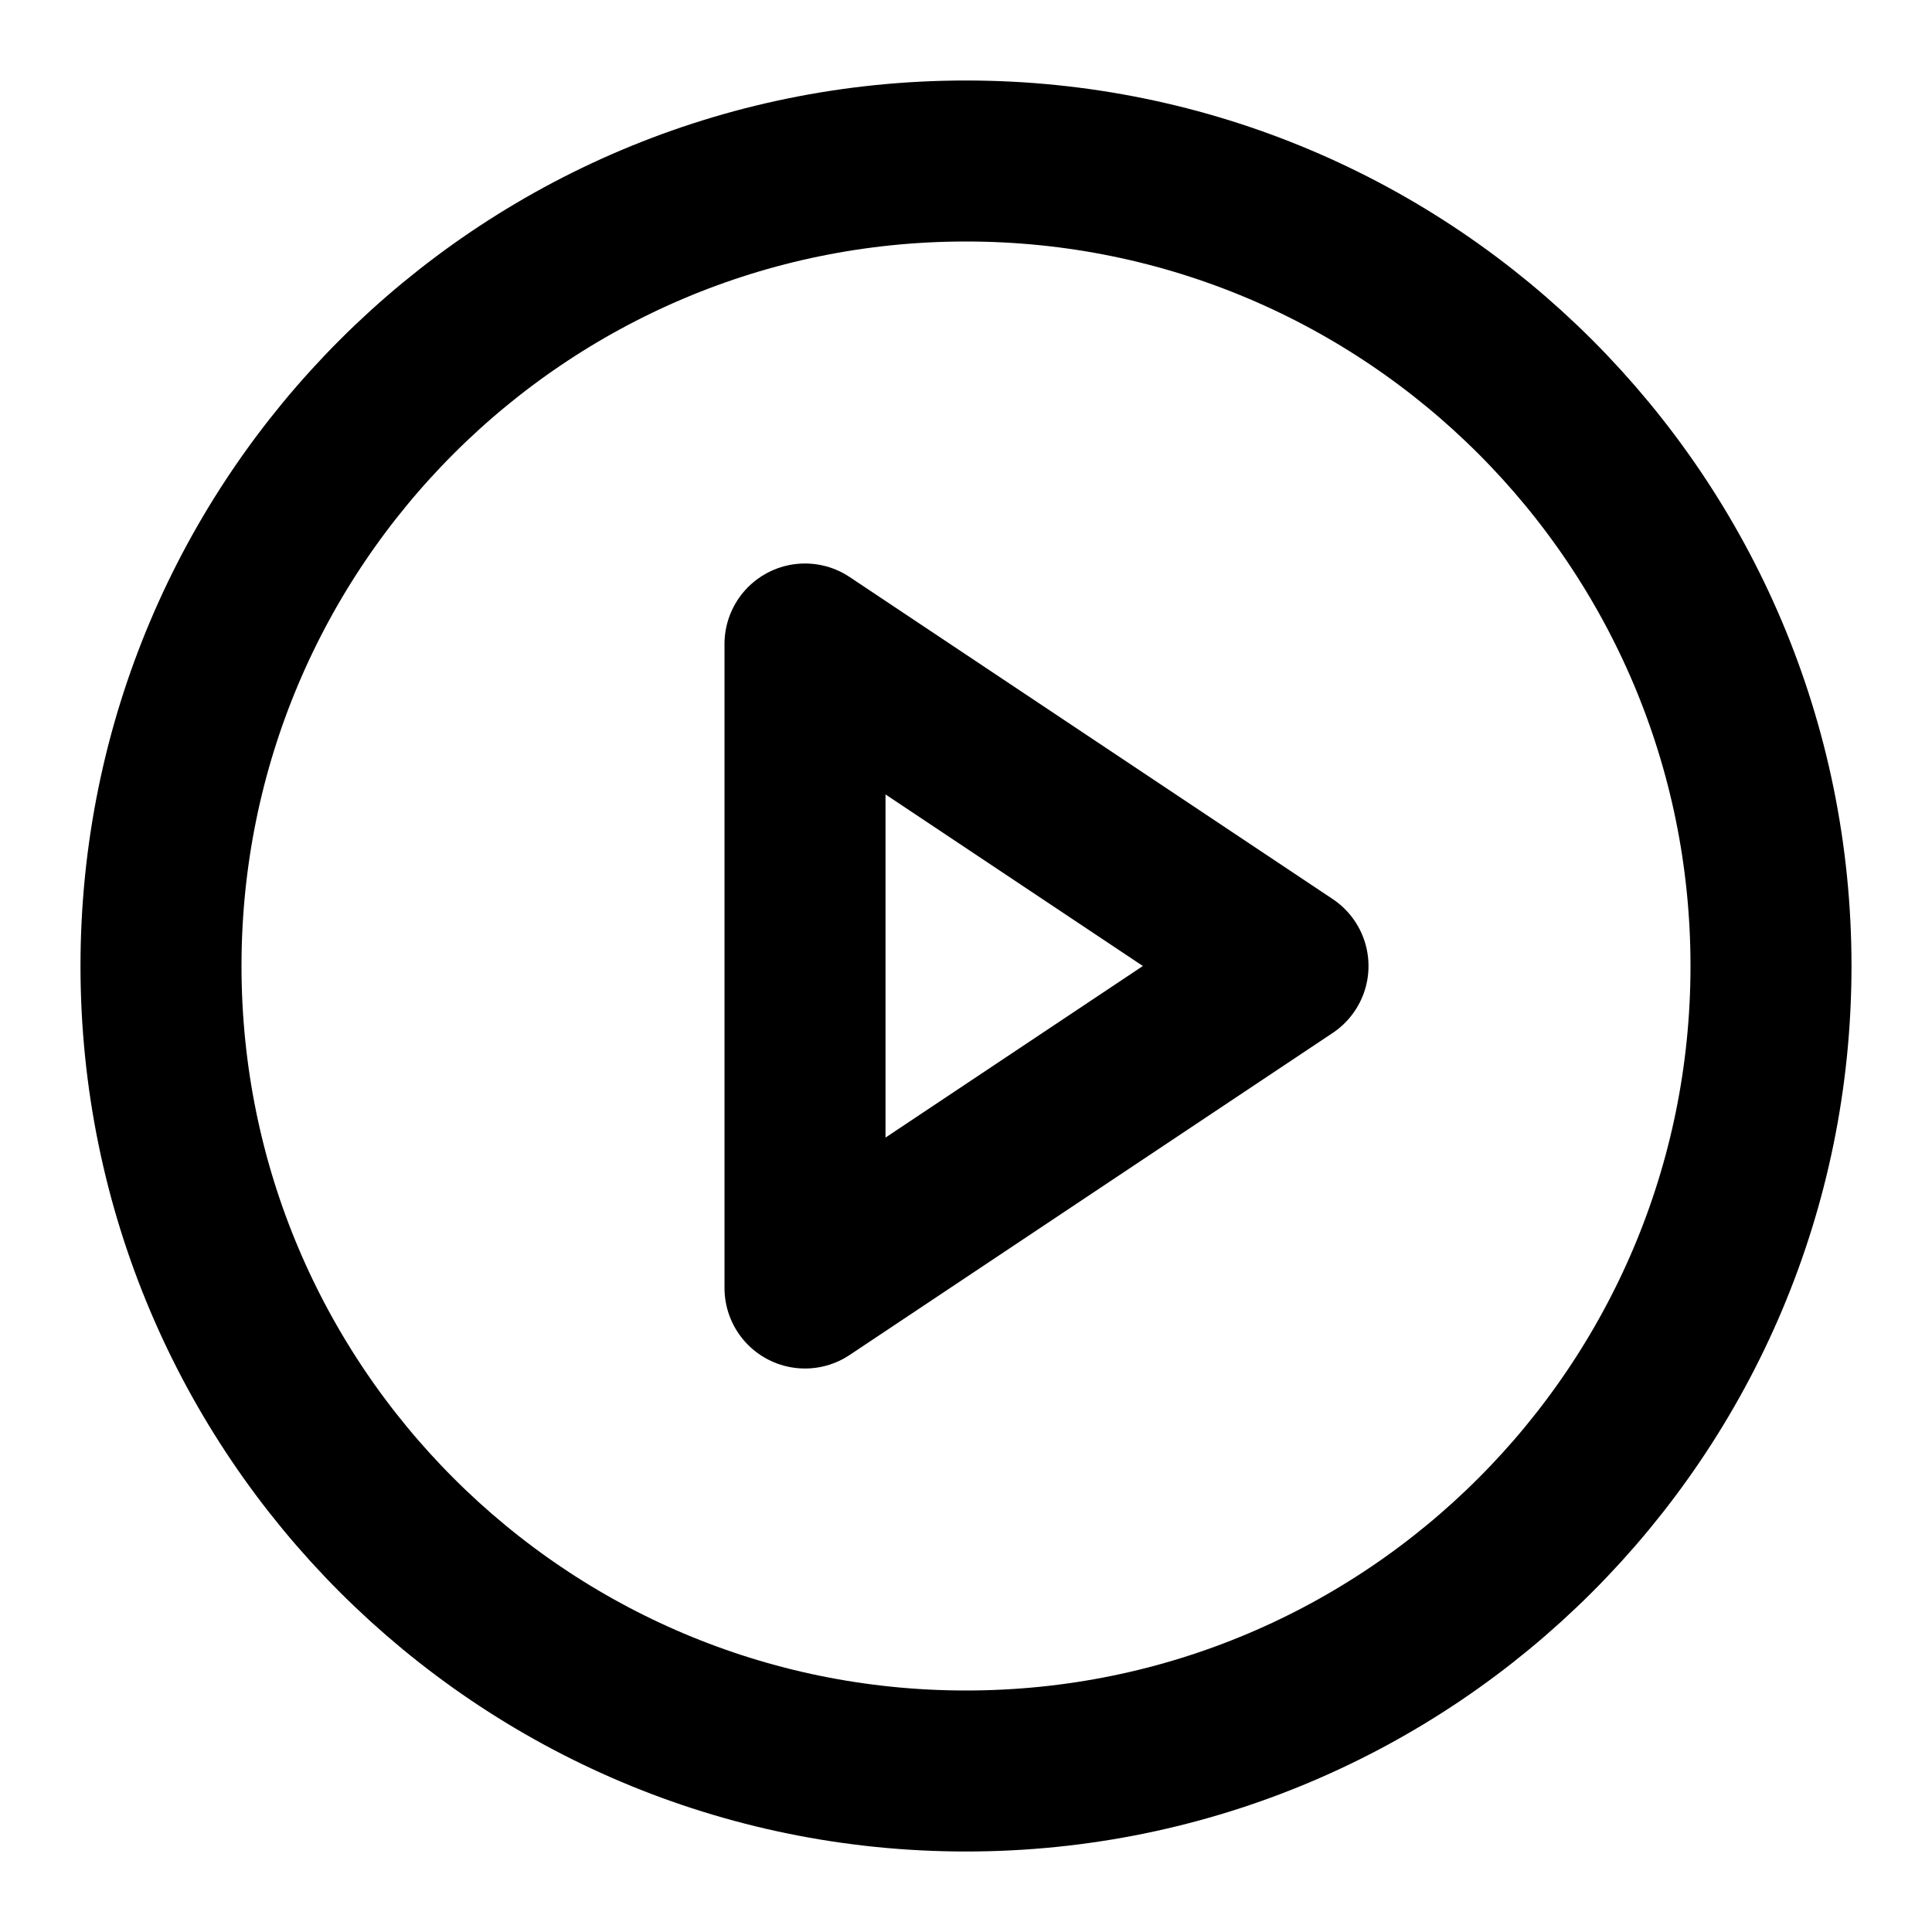
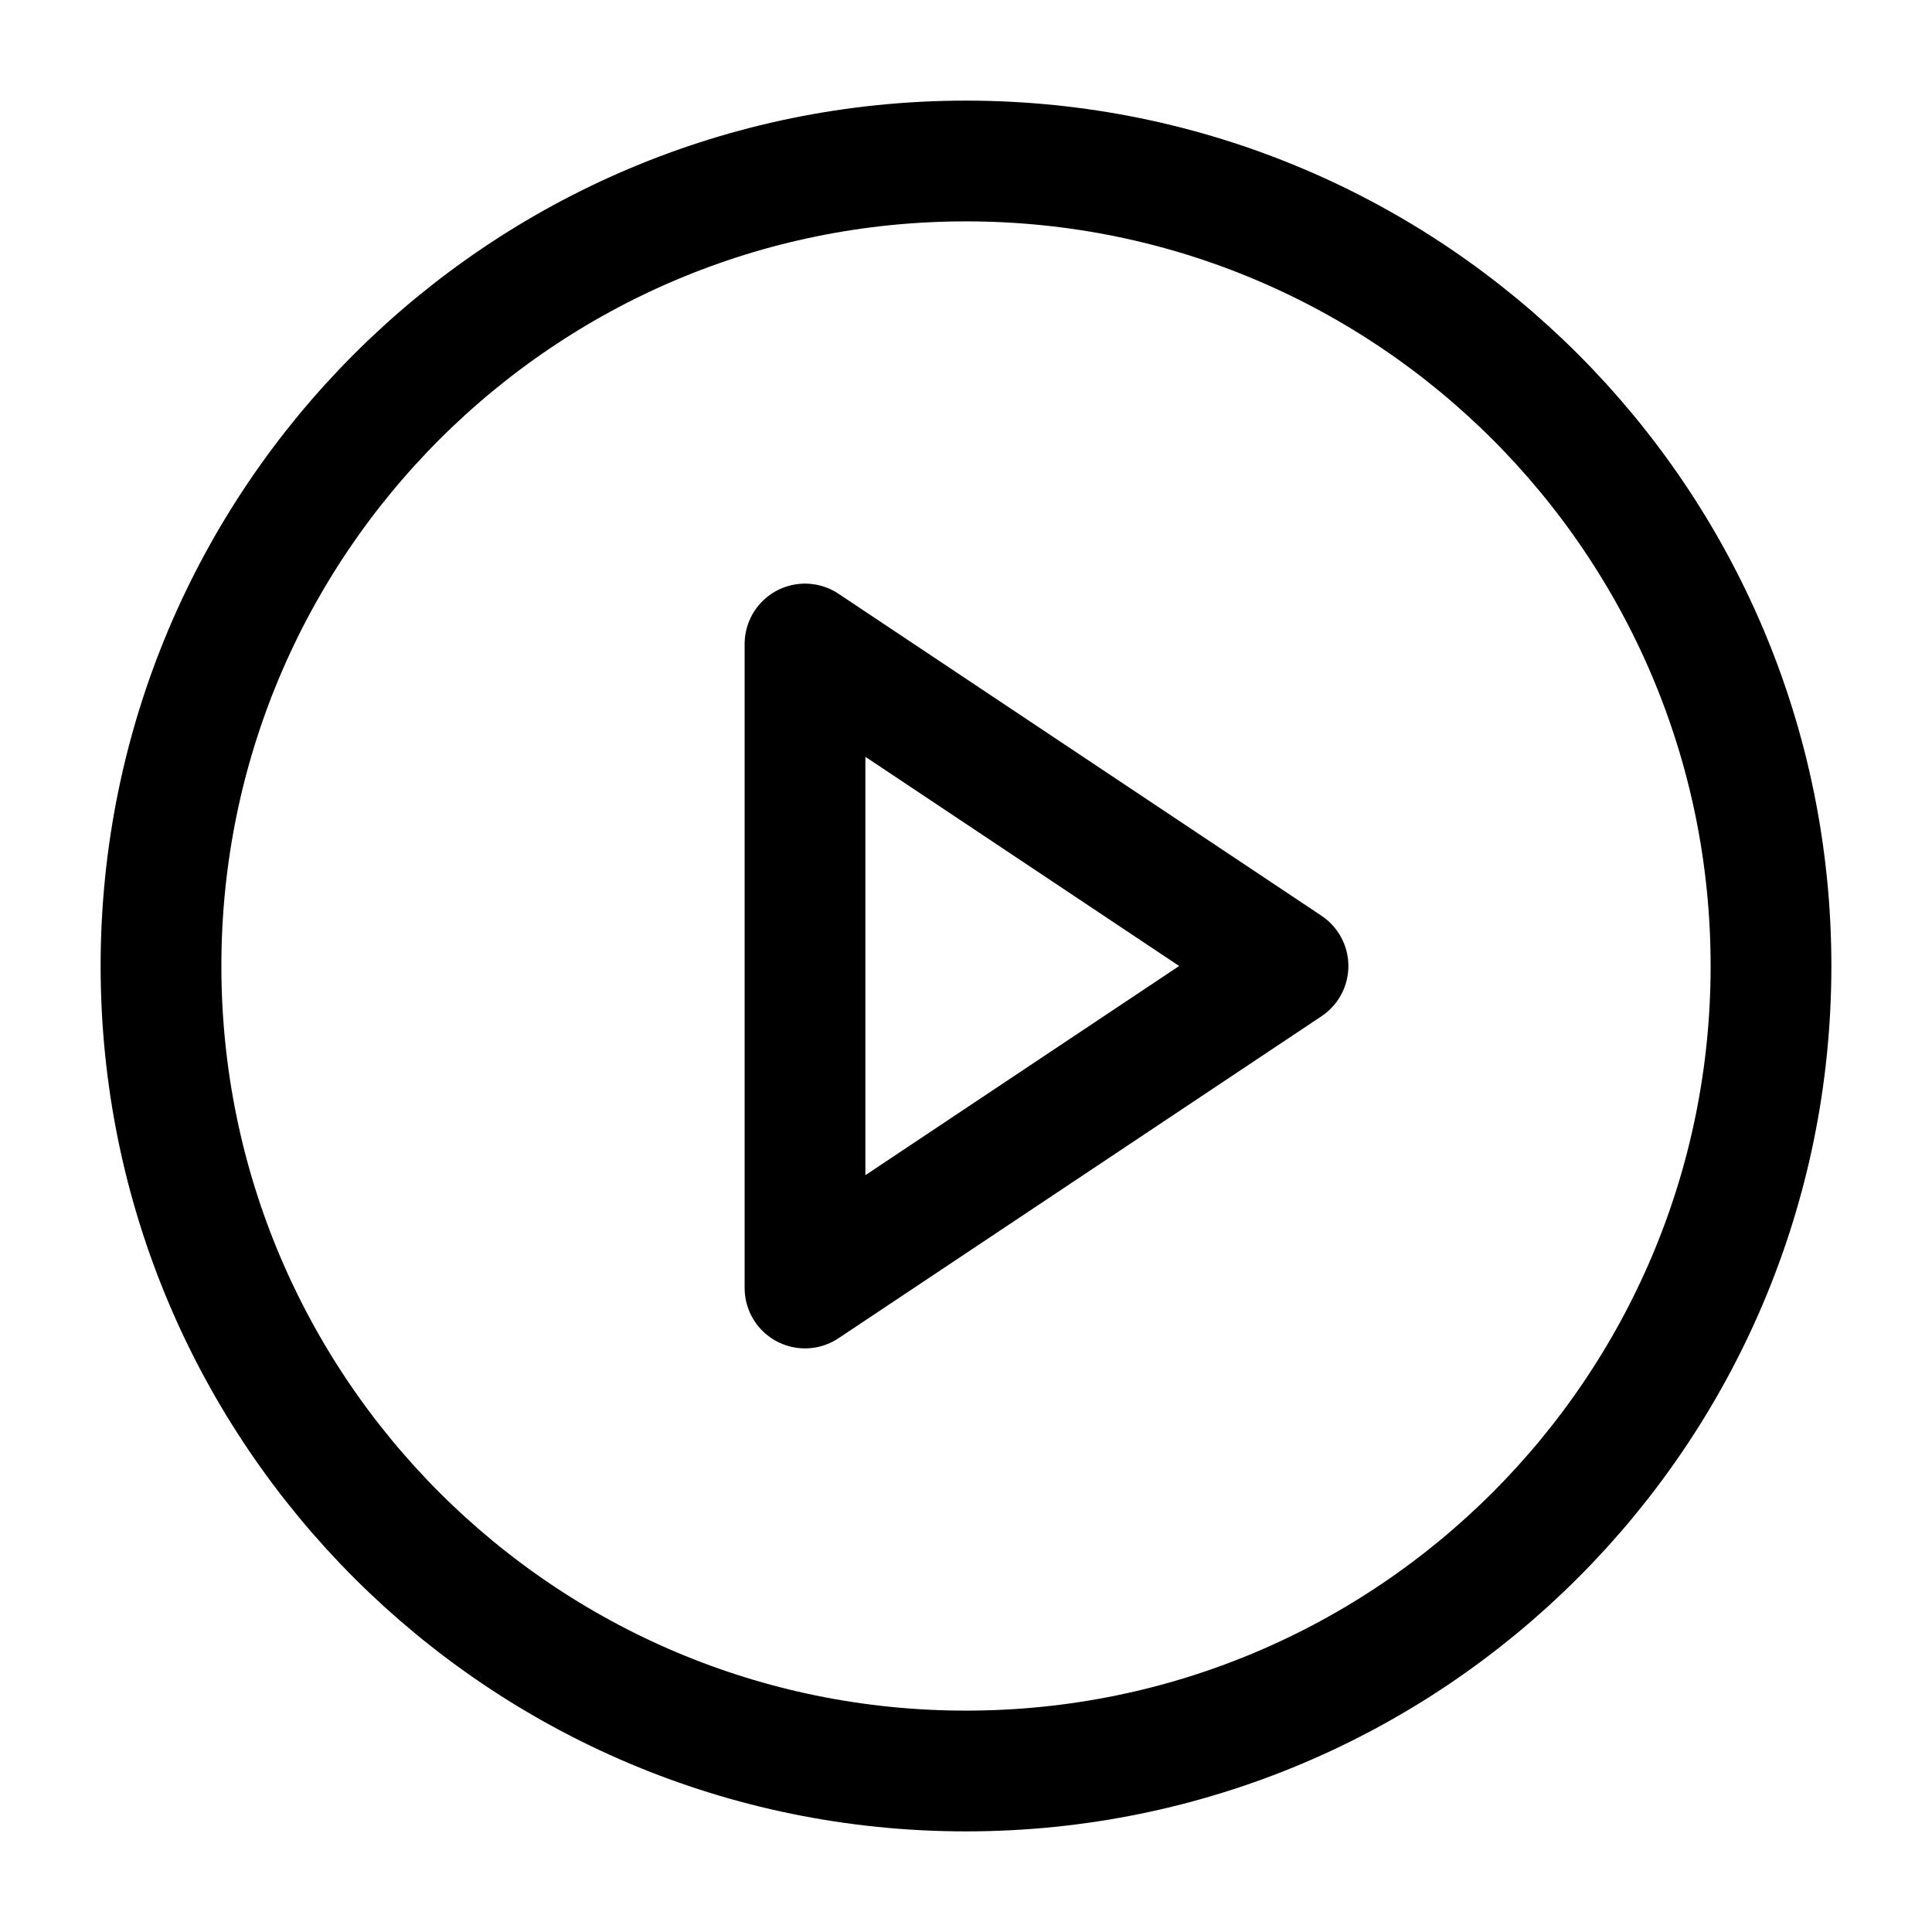
- <svg xmlns="http://www.w3.org/2000/svg" width="24" height="24" viewBox="0 0 24 24" fill="none" stroke="currentColor" stroke-width="2" stroke-linecap="round" stroke-linejoin="round" class="feather feather-play-circle">
+ <svg xmlns="http://www.w3.org/2000/svg" width="24" height="24" viewBox="0 0 24 24" fill="none" stroke="currentColor" stroke-width="1.5" stroke-linecap="round" stroke-linejoin="round" class="feather feather-play-circle">
  <circle cx="12" cy="12" r="10" />
  <polygon points="10 8 16 12 10 16 10 8" />
</svg>
